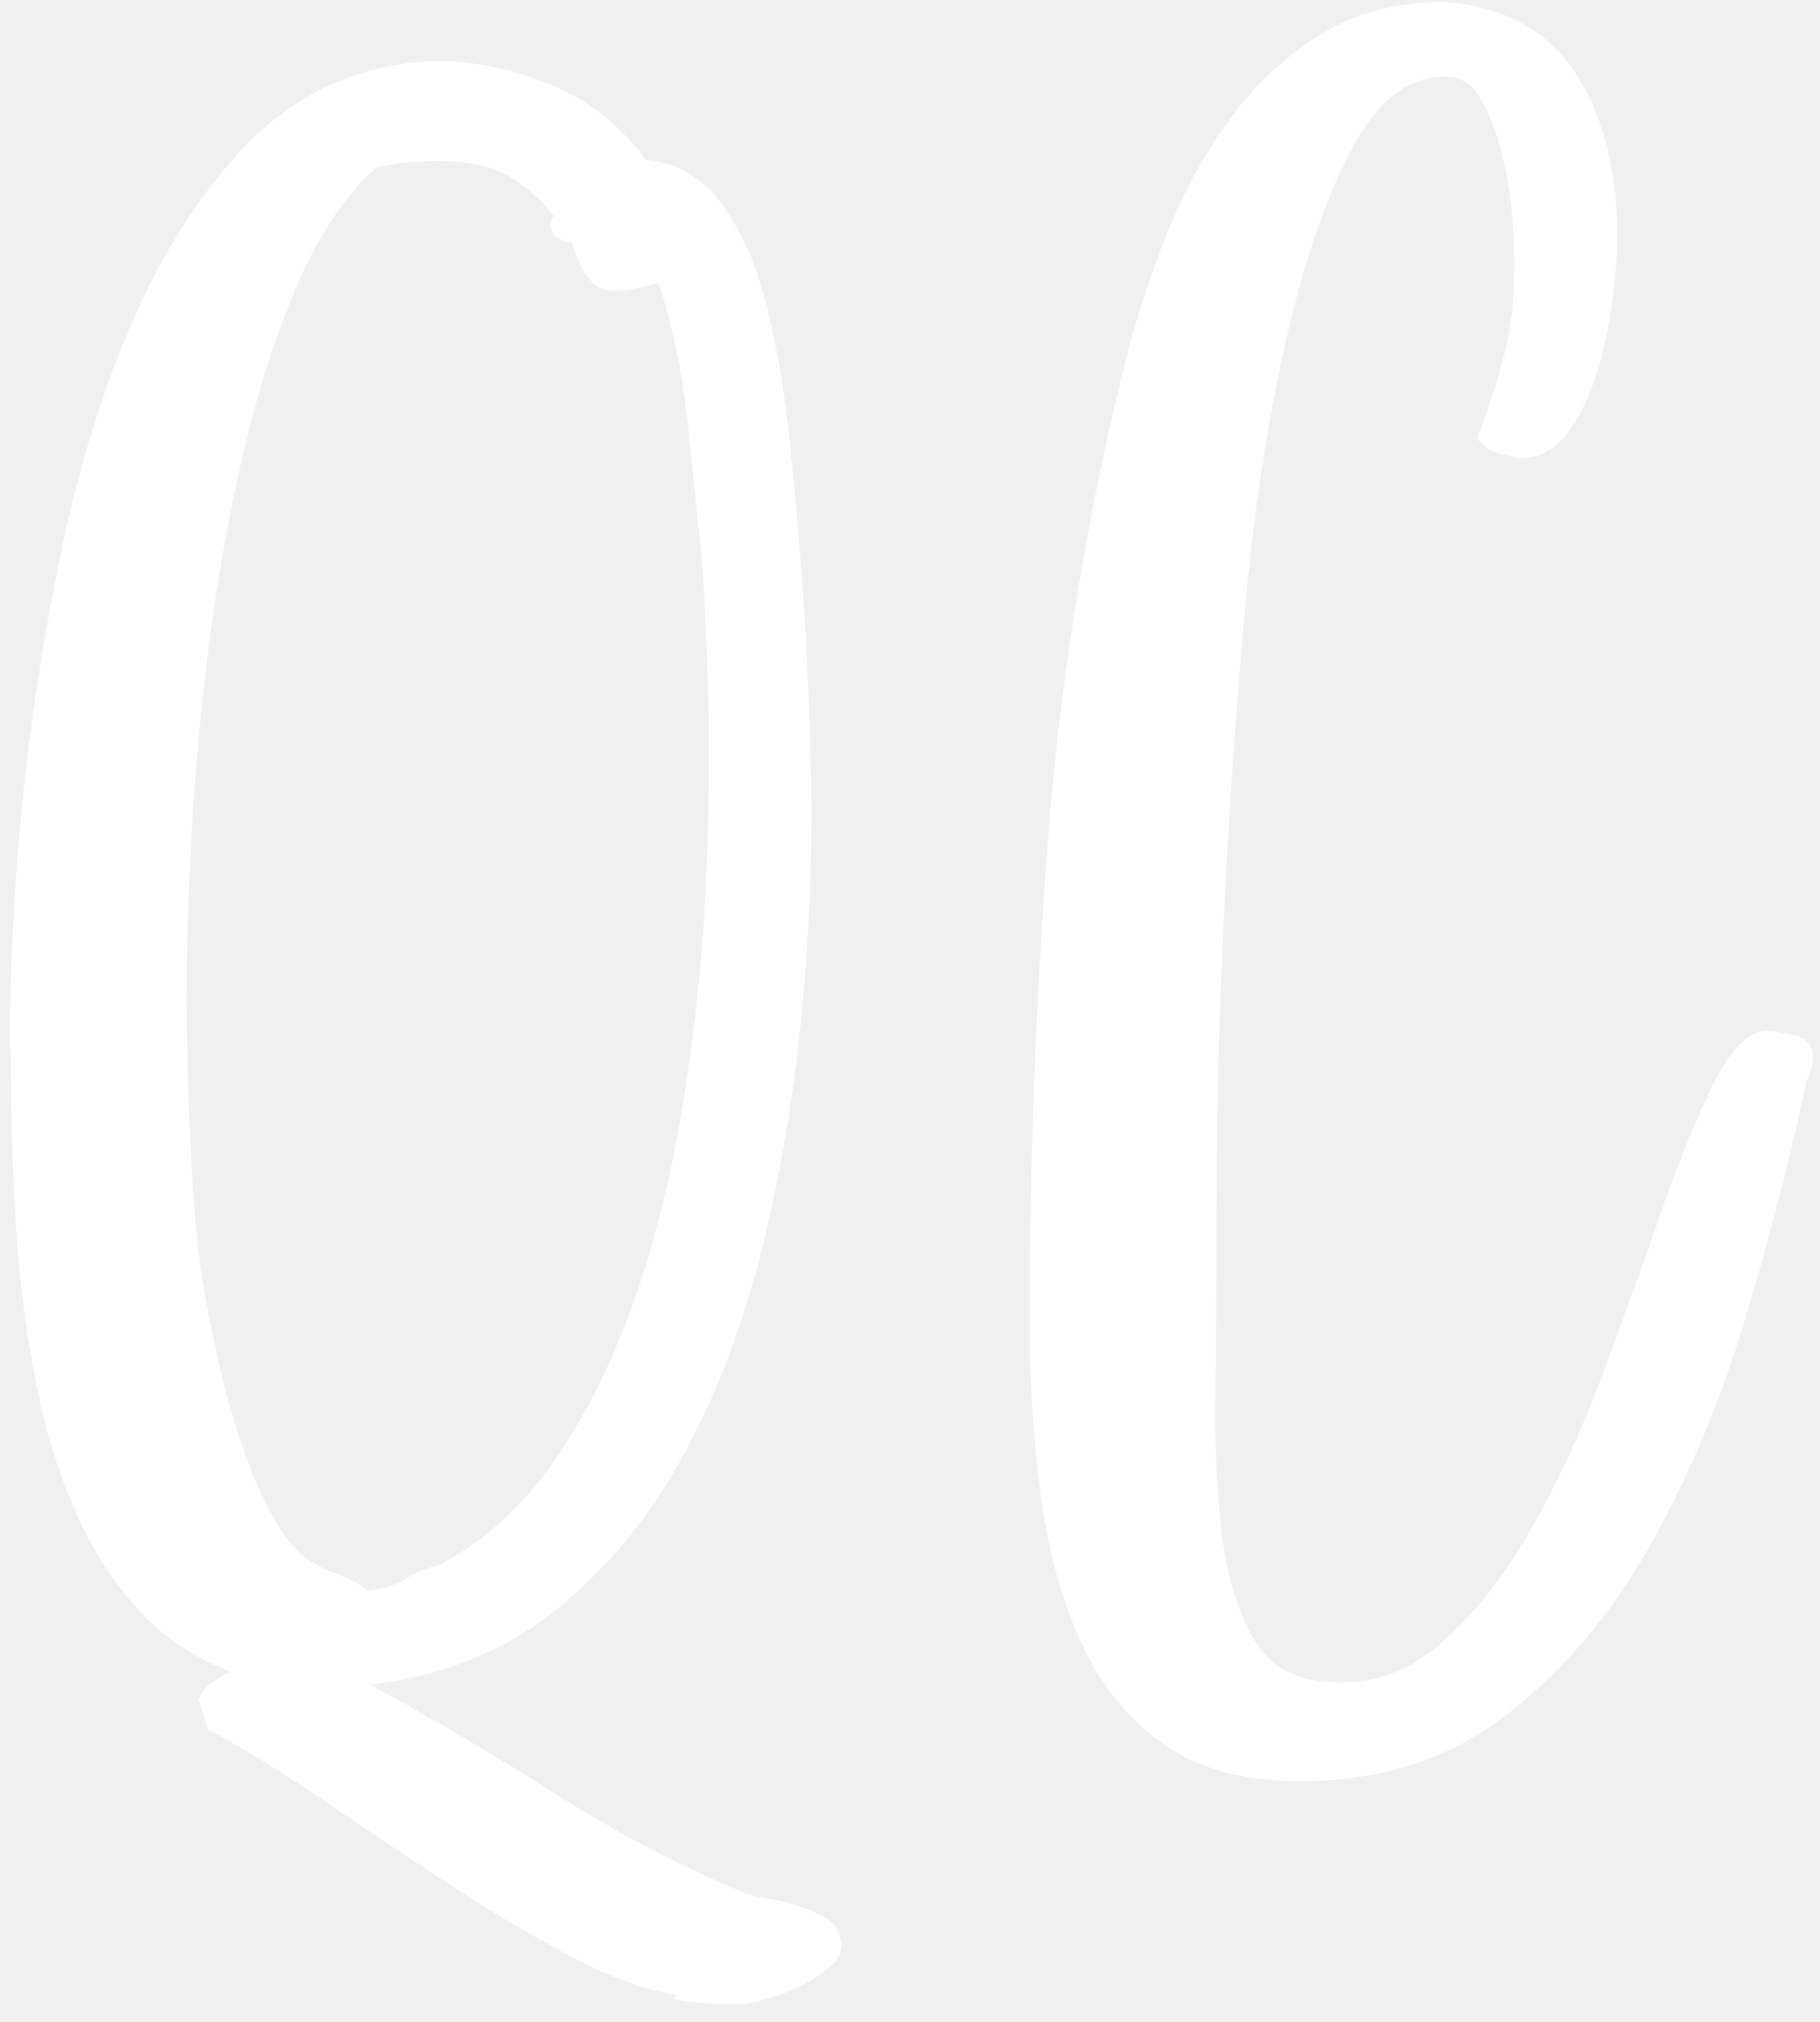
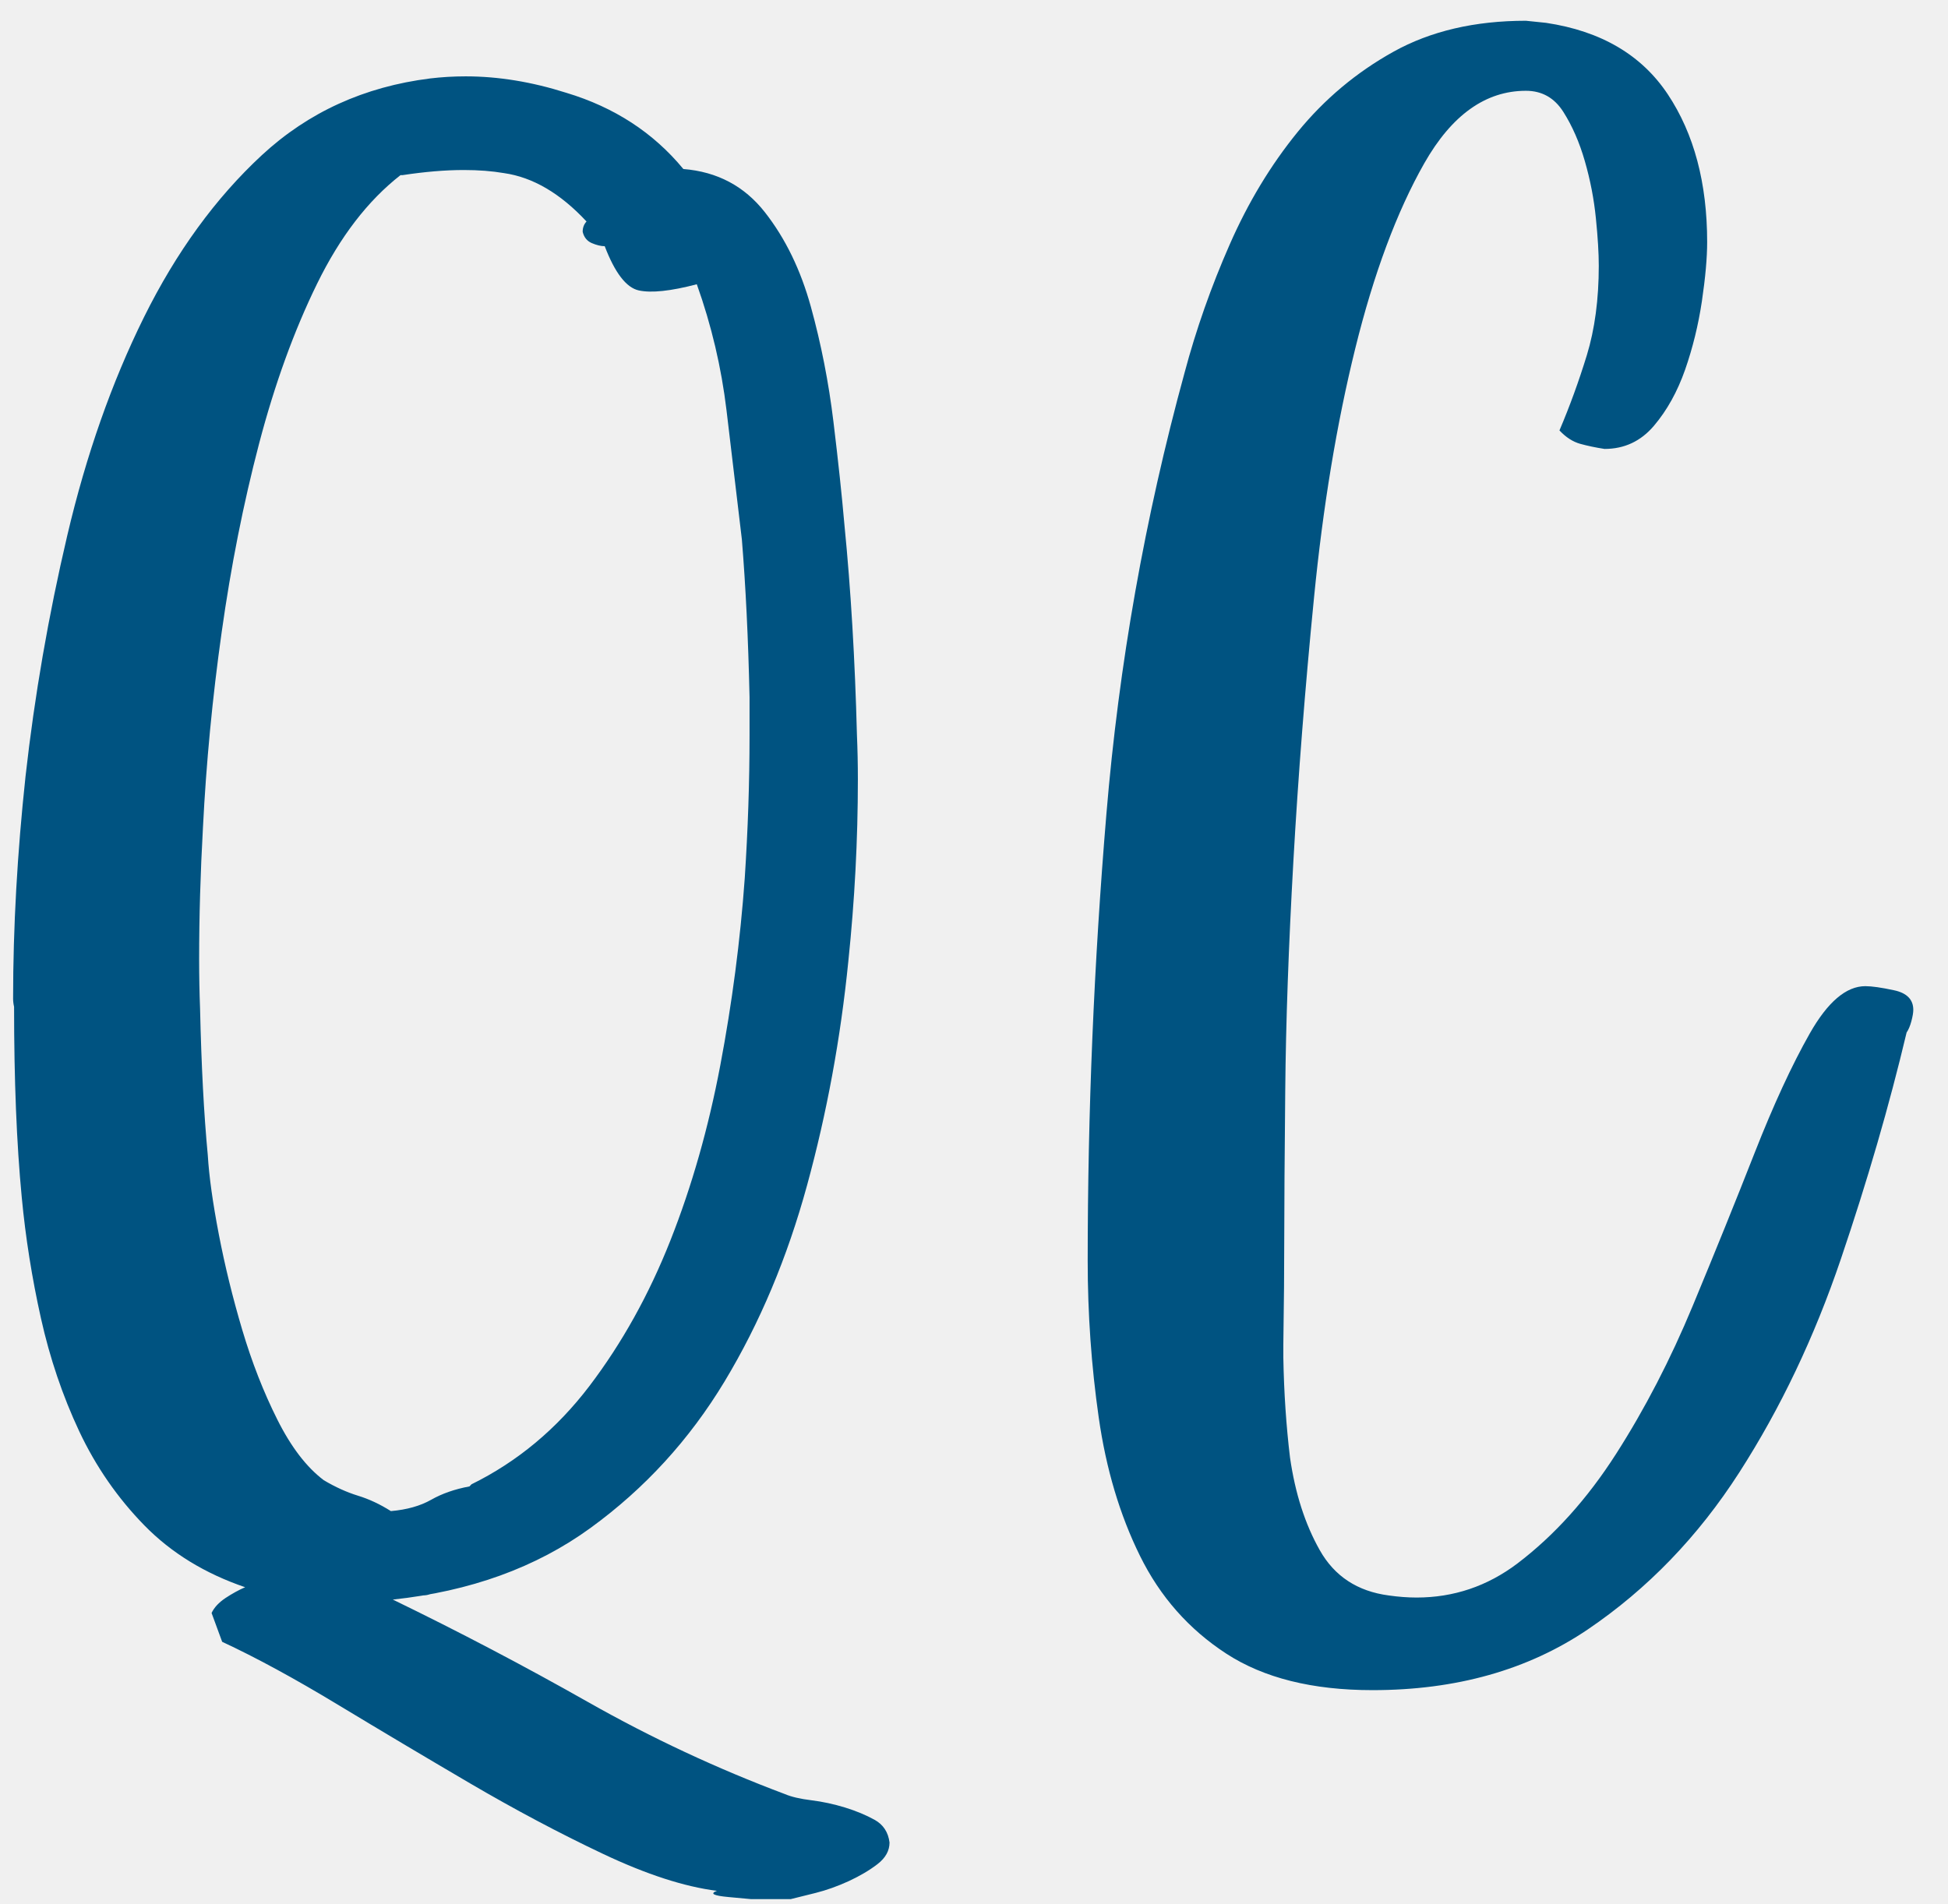
- <svg xmlns="http://www.w3.org/2000/svg" width="54" height="60" viewBox="0 0 54 60" fill="none">
-   <path d="M0.324 31.242C0.306 31.155 0.297 31.069 0.297 30.982C0.297 28.725 0.414 26.381 0.648 23.951C0.9 21.412 1.291 18.872 1.822 16.333C2.353 13.794 3.073 11.494 3.981 9.432C4.89 7.371 5.997 5.662 7.302 4.305C8.607 2.949 10.186 2.141 12.039 1.88C12.363 1.837 12.696 1.815 13.038 1.815C13.956 1.815 14.901 1.989 15.873 2.336C17.223 2.792 18.32 3.595 19.166 4.745C20.12 4.832 20.885 5.287 21.461 6.112C22.037 6.937 22.468 7.935 22.756 9.107C23.044 10.279 23.256 11.489 23.391 12.736C23.526 13.984 23.629 15.075 23.701 16.008C23.881 18.048 23.998 20.261 24.052 22.648C24.07 23.104 24.079 23.571 24.079 24.048C24.079 25.958 23.989 27.879 23.809 29.81C23.593 32.24 23.206 34.601 22.648 36.89C22.091 39.18 21.317 41.247 20.327 43.091C19.337 44.936 18.077 46.482 16.548 47.73C15.018 48.978 13.164 49.732 10.987 49.992C12.858 51.012 14.69 52.092 16.48 53.231C18.271 54.37 20.12 55.342 22.028 56.145C22.208 56.231 22.455 56.297 22.77 56.34C23.085 56.383 23.4 56.459 23.715 56.568C24.03 56.676 24.309 56.806 24.552 56.958C24.795 57.11 24.934 57.349 24.97 57.675C24.97 57.935 24.858 58.163 24.633 58.358C24.408 58.553 24.138 58.733 23.823 58.895C23.508 59.058 23.197 59.183 22.891 59.27C22.585 59.356 22.352 59.422 22.19 59.465H21.758H21.069C21.069 59.465 20.858 59.443 20.435 59.4C20.012 59.356 19.904 59.291 20.111 59.205C19.193 59.074 18.122 58.684 16.898 58.033C15.675 57.382 14.428 56.638 13.16 55.803C11.891 54.967 10.649 54.137 9.434 53.313C8.22 52.488 7.135 51.826 6.182 51.327L5.885 50.415C5.957 50.242 6.087 50.084 6.276 49.943C6.465 49.802 6.649 49.688 6.829 49.602C5.696 49.168 4.751 48.517 3.995 47.648C3.239 46.781 2.627 45.788 2.159 44.67C1.691 43.552 1.331 42.359 1.079 41.089C0.828 39.82 0.648 38.545 0.54 37.264C0.396 35.572 0.324 33.564 0.324 31.242ZM5.561 31.307C5.597 33.109 5.669 34.649 5.777 35.93C5.813 36.602 5.916 37.438 6.087 38.436C6.258 39.434 6.478 40.444 6.748 41.464C7.018 42.484 7.347 43.428 7.734 44.296C8.121 45.164 8.557 45.804 9.043 46.216C9.367 46.433 9.686 46.596 10.001 46.705C10.316 46.813 10.627 46.976 10.933 47.193C11.383 47.149 11.761 47.03 12.066 46.835C12.372 46.639 12.732 46.498 13.146 46.411L13.2 46.346C14.496 45.63 15.603 44.594 16.521 43.238C17.438 41.881 18.199 40.346 18.802 38.632C19.405 36.917 19.872 35.073 20.205 33.098C20.538 31.123 20.768 29.148 20.894 27.173C20.984 25.633 21.029 24.135 21.029 22.681V21.444C20.993 19.599 20.921 17.939 20.813 16.464C20.669 15.096 20.525 13.735 20.381 12.378C20.237 11.022 19.958 9.693 19.544 8.391C18.806 8.608 18.262 8.673 17.911 8.586C17.56 8.499 17.241 8.033 16.953 7.186C16.845 7.186 16.723 7.154 16.588 7.089C16.453 7.024 16.368 6.904 16.332 6.731C16.332 6.6 16.368 6.492 16.44 6.405C15.702 5.515 14.928 5.005 14.118 4.875C13.776 4.81 13.398 4.777 12.984 4.777C12.462 4.777 11.886 4.832 11.257 4.94H11.203C10.285 5.743 9.502 6.888 8.854 8.374C8.206 9.861 7.662 11.548 7.221 13.436C6.78 15.324 6.429 17.31 6.168 19.393C5.907 21.477 5.732 23.538 5.642 25.578C5.57 27.011 5.534 28.399 5.534 29.745C5.534 30.266 5.543 30.787 5.561 31.307ZM11.796 49.862C11.886 49.819 12.021 49.797 12.201 49.797C12.129 49.797 12.066 49.808 12.012 49.83C11.959 49.851 11.886 49.862 11.796 49.862ZM30.549 39.283C30.549 34.573 30.725 29.859 31.076 25.139C31.426 20.419 32.16 15.769 33.276 11.19C33.599 9.823 34.022 8.472 34.544 7.137C35.066 5.803 35.705 4.615 36.461 3.573C37.217 2.531 38.117 1.685 39.16 1.034C40.204 0.383 41.446 0.057 42.886 0.057L43.453 0.122C45 0.383 46.143 1.137 46.881 2.385C47.619 3.633 47.988 5.19 47.988 7.056C47.988 7.555 47.938 8.179 47.839 8.928C47.74 9.677 47.583 10.398 47.367 11.092C47.151 11.787 46.859 12.378 46.49 12.867C46.121 13.355 45.657 13.599 45.099 13.599C44.847 13.556 44.618 13.501 44.411 13.436C44.204 13.371 44.011 13.23 43.831 13.013C44.119 12.254 44.375 11.461 44.6 10.637C44.825 9.812 44.937 8.868 44.937 7.805C44.937 7.414 44.91 6.915 44.856 6.307C44.802 5.7 44.699 5.098 44.546 4.501C44.393 3.904 44.191 3.383 43.939 2.938C43.687 2.493 43.336 2.271 42.886 2.271C41.752 2.271 40.798 3.036 40.024 4.566C39.251 6.096 38.603 8.049 38.081 10.425C37.559 12.802 37.172 15.427 36.92 18.303C36.668 21.178 36.474 23.956 36.34 26.636C36.205 29.316 36.128 31.736 36.11 33.895C36.092 36.055 36.083 37.579 36.083 38.469C36.083 39.511 36.074 40.661 36.056 41.919V42.343C36.074 43.449 36.137 44.502 36.245 45.5C36.389 46.629 36.668 47.605 37.082 48.43C37.496 49.254 38.144 49.732 39.026 49.862C39.295 49.906 39.556 49.927 39.808 49.927C40.852 49.927 41.797 49.569 42.643 48.853C43.687 47.963 44.614 46.808 45.423 45.386C46.233 43.965 46.953 42.402 47.583 40.699C48.213 38.995 48.793 37.384 49.324 35.865C49.855 34.346 50.372 33.087 50.876 32.089C51.38 31.09 51.902 30.591 52.442 30.591C52.622 30.591 52.892 30.635 53.252 30.721C53.612 30.808 53.792 31.014 53.792 31.34C53.792 31.427 53.774 31.546 53.738 31.698C53.702 31.85 53.657 31.969 53.603 32.056C53.117 34.356 52.501 36.744 51.754 39.218C51.007 41.691 50.053 43.943 48.892 45.972C47.731 48.001 46.31 49.656 44.627 50.936C42.944 52.217 40.924 52.857 38.567 52.857C36.875 52.857 35.503 52.472 34.45 51.701C33.397 50.931 32.587 49.9 32.02 48.609C31.453 47.318 31.067 45.858 30.86 44.231C30.653 42.603 30.549 40.954 30.549 39.283Z" fill="white" />
+ <svg xmlns="http://www.w3.org/2000/svg" width="44" height="43" viewBox="0 0 44 43" fill="none">
+   <path d="M0.318 22.744C0.303 22.682 0.296 22.62 0.296 22.558C0.296 20.946 0.39 19.272 0.577 17.536C0.78 15.723 1.094 13.909 1.52 12.095C1.946 10.282 2.523 8.639 3.252 7.166C3.982 5.693 4.87 4.473 5.916 3.504C6.963 2.535 8.23 1.958 9.717 1.772C9.977 1.741 10.245 1.725 10.519 1.725C11.255 1.725 12.013 1.849 12.793 2.097C13.876 2.423 14.757 2.996 15.435 3.818C16.201 3.88 16.814 4.205 17.276 4.794C17.738 5.383 18.085 6.096 18.316 6.933C18.547 7.77 18.717 8.635 18.825 9.526C18.933 10.417 19.016 11.196 19.074 11.863C19.218 13.32 19.312 14.901 19.356 16.606C19.37 16.931 19.377 17.265 19.377 17.606C19.377 18.97 19.305 20.342 19.161 21.721C18.987 23.457 18.677 25.143 18.229 26.779C17.782 28.414 17.161 29.89 16.367 31.208C15.572 32.526 14.562 33.63 13.335 34.521C12.107 35.413 10.62 35.951 8.873 36.137C10.374 36.866 11.844 37.637 13.28 38.451C14.717 39.265 16.201 39.958 17.731 40.532C17.876 40.594 18.074 40.64 18.327 40.671C18.579 40.702 18.832 40.757 19.085 40.834C19.338 40.912 19.561 41.005 19.756 41.113C19.951 41.222 20.063 41.392 20.092 41.625C20.092 41.811 20.002 41.973 19.821 42.113C19.641 42.252 19.424 42.38 19.172 42.497C18.919 42.613 18.67 42.702 18.424 42.764C18.179 42.826 17.991 42.872 17.861 42.904H17.515H16.962C16.962 42.904 16.793 42.888 16.453 42.857C16.114 42.826 16.027 42.779 16.193 42.717C15.457 42.624 14.598 42.345 13.616 41.88C12.634 41.415 11.634 40.884 10.616 40.288C9.598 39.691 8.602 39.098 7.627 38.509C6.653 37.92 5.783 37.447 5.018 37.091L4.779 36.44C4.837 36.316 4.942 36.203 5.093 36.102C5.245 36.002 5.393 35.92 5.537 35.858C4.628 35.548 3.87 35.083 3.263 34.463C2.657 33.843 2.166 33.134 1.79 32.336C1.415 31.537 1.126 30.685 0.924 29.778C0.722 28.871 0.577 27.96 0.491 27.046C0.375 25.837 0.318 24.403 0.318 22.744ZM4.519 22.791C4.548 24.078 4.606 25.178 4.693 26.093C4.722 26.573 4.805 27.17 4.942 27.883C5.079 28.596 5.256 29.317 5.472 30.045C5.689 30.774 5.952 31.448 6.263 32.068C6.573 32.688 6.923 33.146 7.313 33.44C7.573 33.595 7.83 33.711 8.082 33.789C8.335 33.866 8.584 33.983 8.829 34.138C9.19 34.107 9.494 34.021 9.739 33.882C9.985 33.742 10.273 33.642 10.605 33.58L10.649 33.533C11.688 33.022 12.576 32.281 13.313 31.313C14.049 30.344 14.659 29.247 15.143 28.023C15.627 26.798 16.002 25.48 16.269 24.07C16.536 22.659 16.721 21.249 16.822 19.838C16.894 18.737 16.93 17.668 16.93 16.629V15.746C16.901 14.428 16.843 13.242 16.757 12.188C16.641 11.212 16.526 10.239 16.41 9.27C16.294 8.301 16.071 7.352 15.739 6.422C15.147 6.577 14.71 6.623 14.428 6.561C14.147 6.499 13.89 6.166 13.659 5.562C13.573 5.562 13.475 5.538 13.367 5.492C13.259 5.445 13.19 5.36 13.161 5.236C13.161 5.143 13.19 5.066 13.248 5.004C12.656 4.368 12.035 4.004 11.385 3.911C11.111 3.864 10.808 3.841 10.476 3.841C10.057 3.841 9.595 3.88 9.089 3.957H9.046C8.31 4.531 7.682 5.348 7.162 6.41C6.642 7.472 6.205 8.677 5.851 10.026C5.498 11.374 5.216 12.793 5.007 14.281C4.797 15.769 4.657 17.242 4.584 18.699C4.527 19.722 4.498 20.714 4.498 21.675C4.498 22.047 4.505 22.419 4.519 22.791ZM9.523 36.044C9.595 36.013 9.703 35.998 9.847 35.998C9.79 35.998 9.739 36.005 9.696 36.021C9.652 36.036 9.595 36.044 9.523 36.044ZM24.568 28.488C24.568 25.124 24.709 21.756 24.991 18.385C25.272 15.013 25.86 11.692 26.756 8.421C27.016 7.445 27.355 6.48 27.774 5.527C28.192 4.573 28.705 3.725 29.311 2.981C29.918 2.237 30.64 1.632 31.477 1.167C32.315 0.702 33.311 0.469 34.466 0.469L34.921 0.516C36.163 0.702 37.08 1.241 37.672 2.132C38.264 3.023 38.56 4.135 38.56 5.469C38.56 5.825 38.52 6.271 38.441 6.806C38.361 7.34 38.235 7.856 38.062 8.352C37.888 8.848 37.654 9.27 37.358 9.619C37.062 9.968 36.69 10.142 36.242 10.142C36.04 10.111 35.856 10.072 35.69 10.026C35.524 9.979 35.369 9.879 35.224 9.724C35.455 9.181 35.661 8.615 35.842 8.026C36.022 7.437 36.112 6.763 36.112 6.003C36.112 5.724 36.091 5.368 36.047 4.934C36.004 4.5 35.921 4.07 35.798 3.643C35.676 3.217 35.513 2.845 35.311 2.527C35.109 2.209 34.827 2.051 34.466 2.051C33.557 2.051 32.791 2.597 32.17 3.69C31.55 4.783 31.03 6.178 30.611 7.875C30.192 9.572 29.882 11.448 29.68 13.502C29.477 15.556 29.322 17.54 29.214 19.454C29.106 21.369 29.044 23.097 29.03 24.639C29.015 26.182 29.008 27.271 29.008 27.906C29.008 28.65 29.001 29.472 28.987 30.371V30.673C29.001 31.464 29.052 32.215 29.138 32.929C29.254 33.735 29.477 34.432 29.81 35.021C30.142 35.61 30.662 35.951 31.369 36.044C31.586 36.075 31.795 36.091 31.997 36.091C32.835 36.091 33.593 35.835 34.271 35.324C35.109 34.688 35.852 33.862 36.502 32.847C37.152 31.832 37.73 30.716 38.235 29.499C38.74 28.282 39.206 27.131 39.632 26.046C40.058 24.961 40.473 24.062 40.877 23.349C41.282 22.636 41.7 22.279 42.133 22.279C42.278 22.279 42.495 22.31 42.783 22.372C43.072 22.434 43.216 22.582 43.216 22.814C43.216 22.876 43.202 22.961 43.173 23.07C43.144 23.178 43.108 23.264 43.065 23.326C42.675 24.969 42.18 26.674 41.581 28.441C40.982 30.208 40.217 31.816 39.285 33.266C38.354 34.715 37.213 35.897 35.863 36.812C34.513 37.726 32.892 38.183 31.001 38.183C29.644 38.183 28.543 37.908 27.698 37.358C26.853 36.808 26.203 36.071 25.749 35.149C25.294 34.227 24.983 33.184 24.817 32.022C24.651 30.859 24.568 29.681 24.568 28.488Z" fill="#005381" />
</svg>
